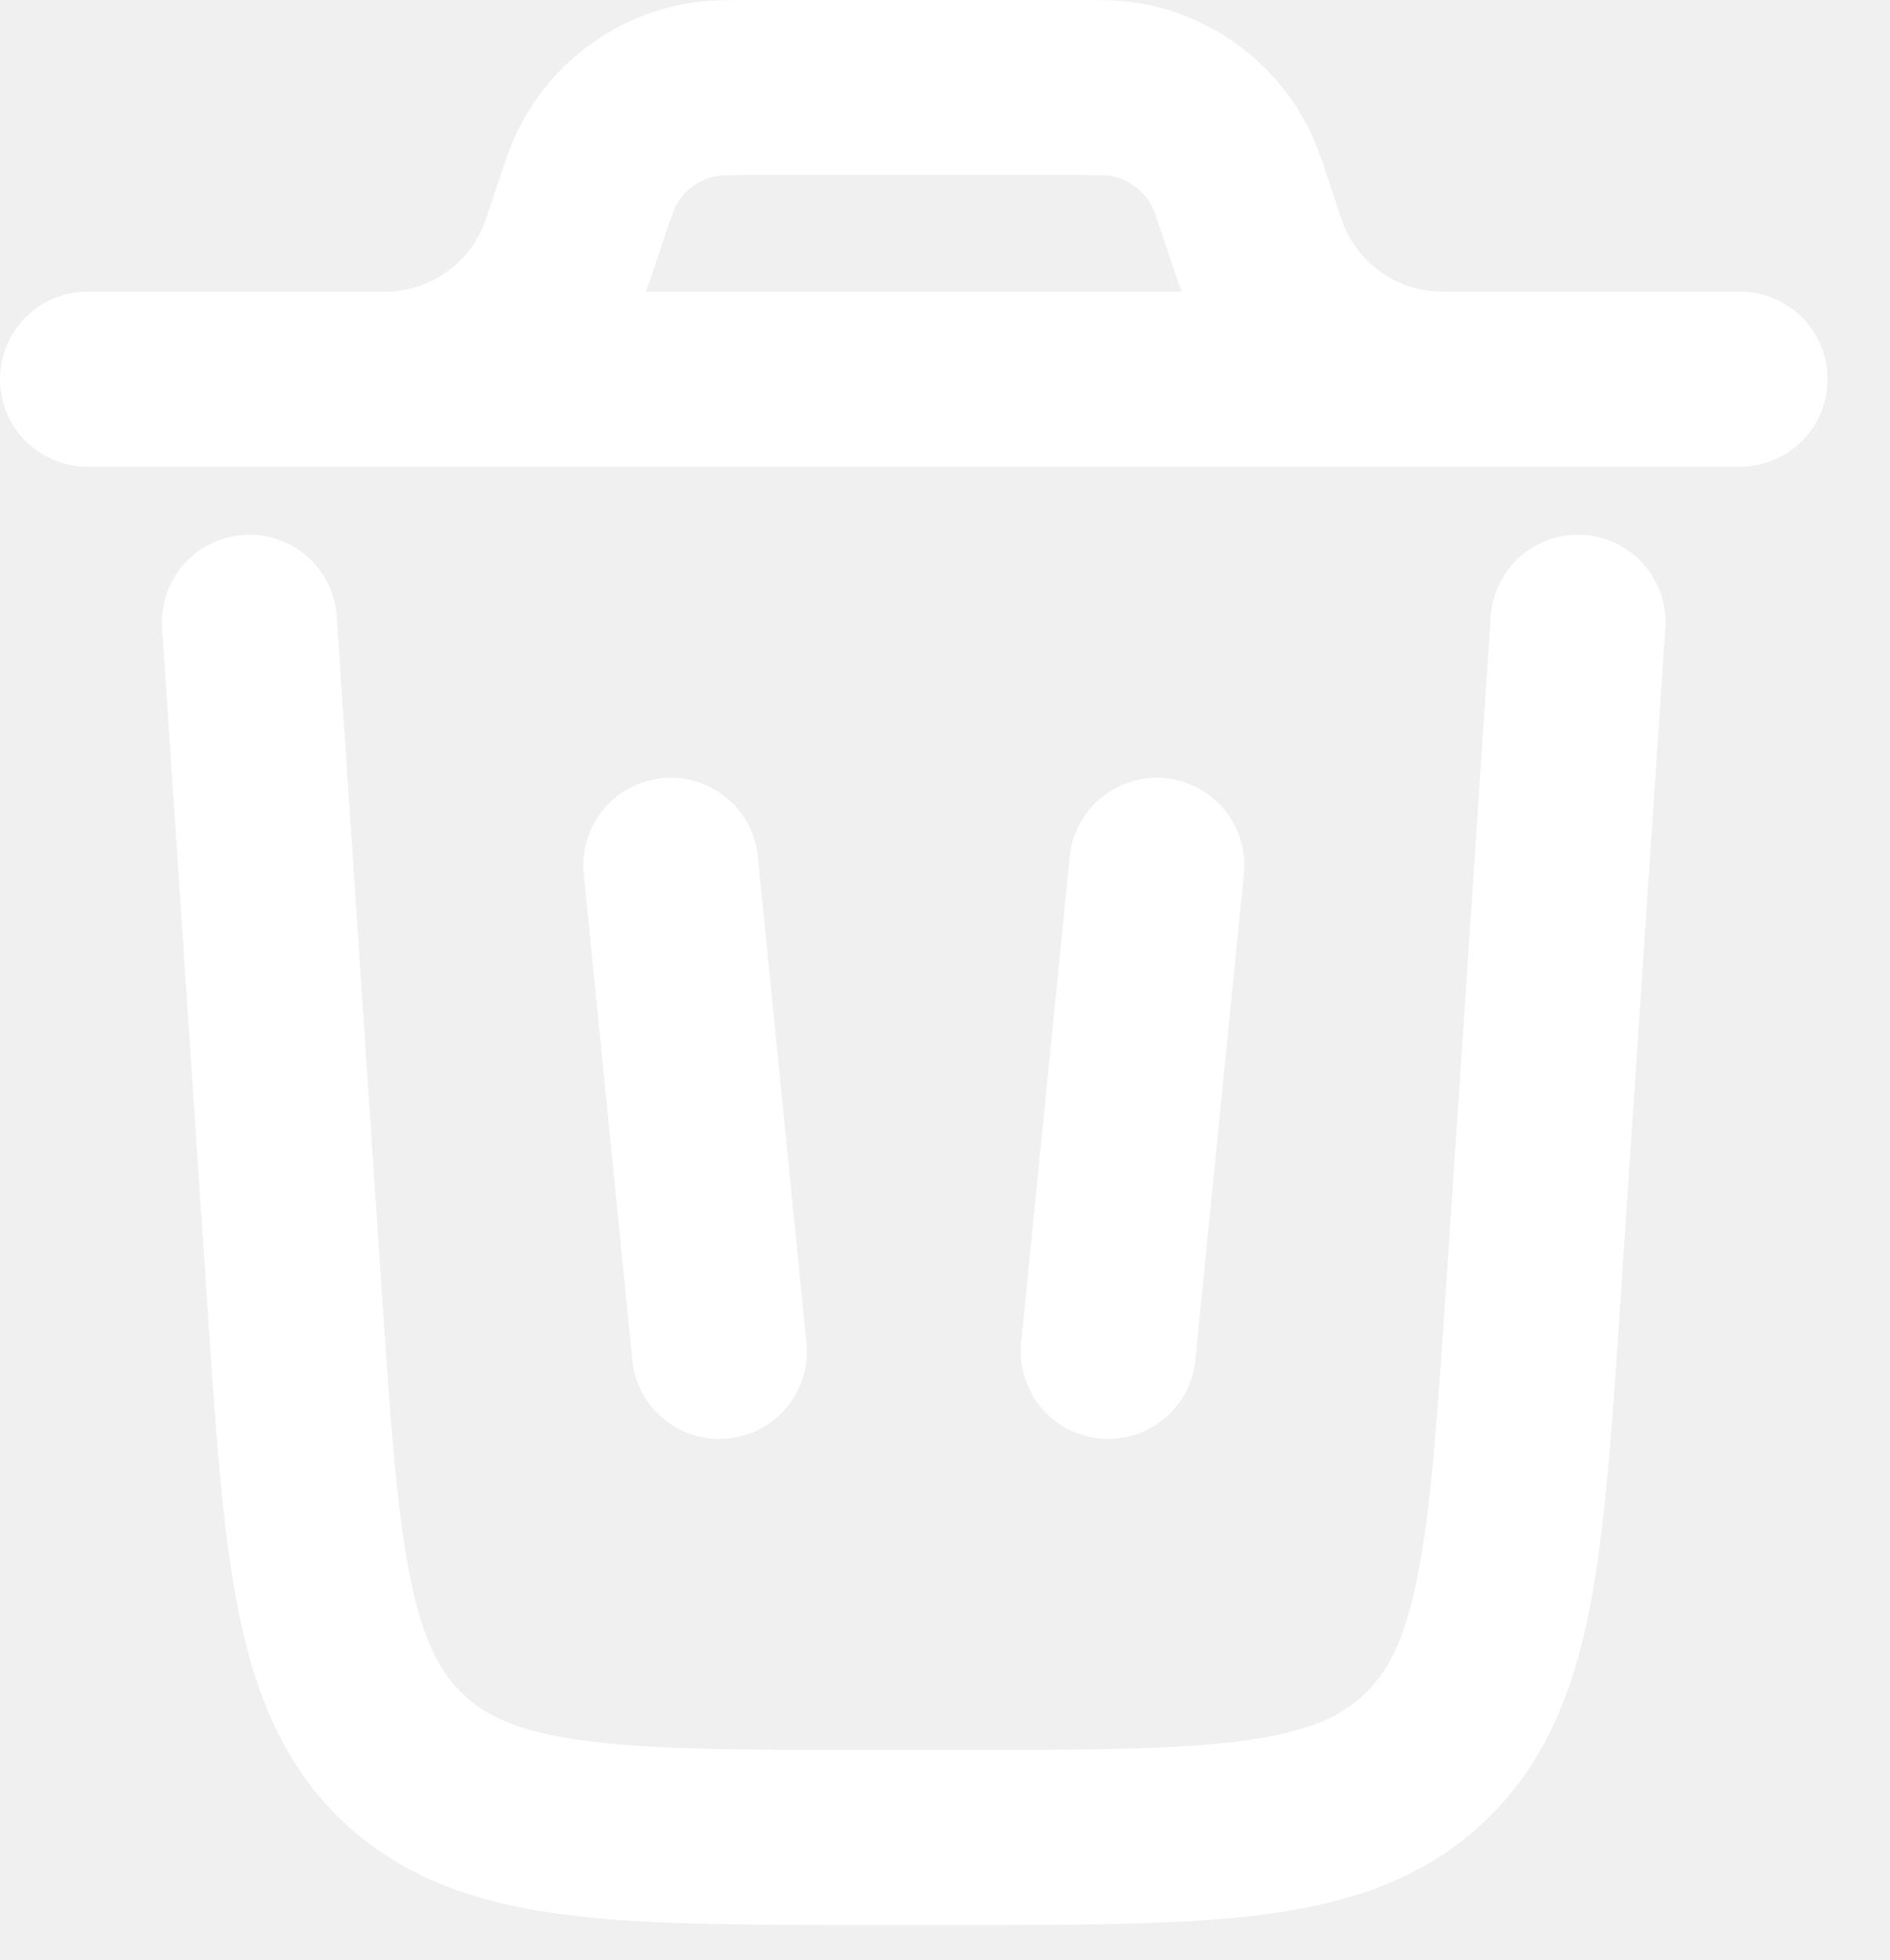
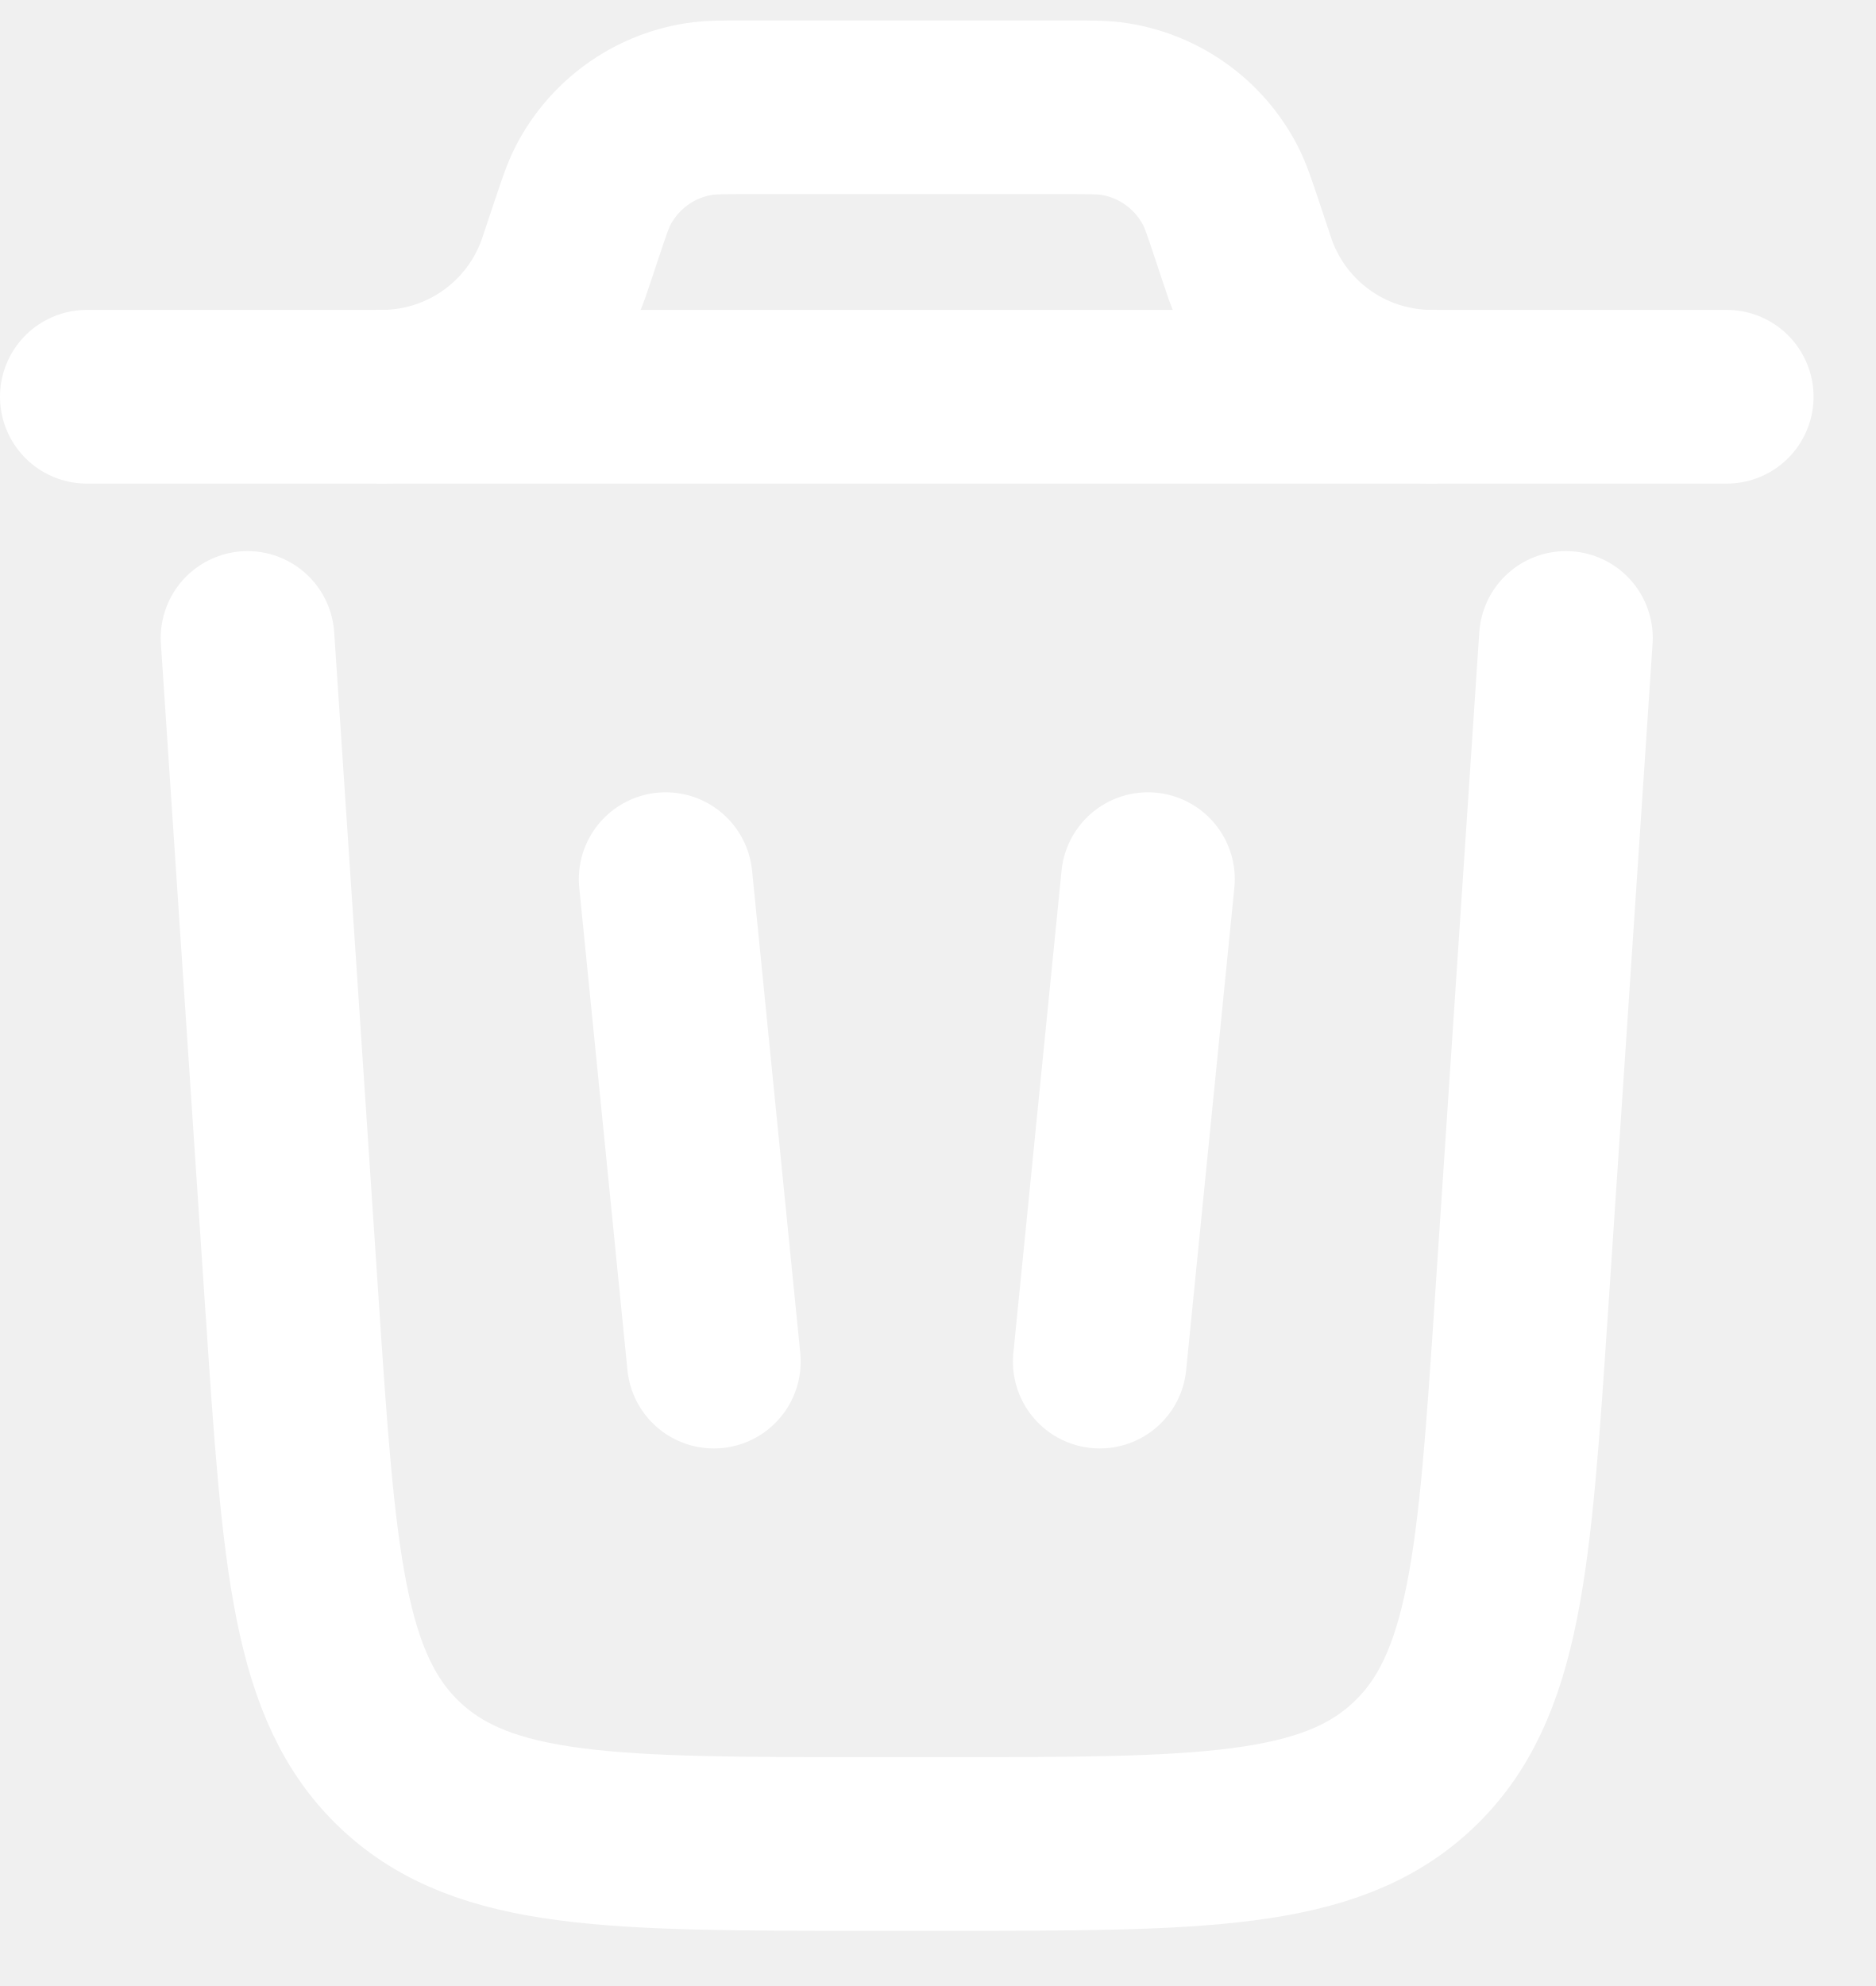
- <svg xmlns="http://www.w3.org/2000/svg" width="27" height="28" viewBox="0 0 27 28" fill="none">
+ <svg xmlns="http://www.w3.org/2000/svg" width="17" height="18" viewBox="0 0 27 28" fill="none">
  <path d="M24.861 5.417H1.25" stroke="white" stroke-width="2.5" stroke-linecap="round" />
  <path d="M22.546 8.889L21.907 18.471C21.661 22.158 21.538 24.002 20.337 25.126C19.136 26.25 17.288 26.25 13.592 26.25H12.518C8.823 26.25 6.975 26.25 5.773 25.126C4.572 24.002 4.449 22.158 4.203 18.471L3.564 8.889" stroke="white" stroke-width="2.5" stroke-linecap="round" />
  <path d="M9.584 12.361L10.278 19.306" stroke="white" stroke-width="2.5" stroke-linecap="round" />
  <path d="M16.528 12.361L15.834 19.306" stroke="white" stroke-width="2.5" stroke-linecap="round" />
  <path d="M5.416 5.417C5.494 5.417 5.532 5.417 5.568 5.416C6.711 5.387 7.72 4.66 8.109 3.584C8.121 3.551 8.134 3.514 8.158 3.44L8.293 3.036C8.408 2.69 8.466 2.518 8.542 2.371C8.847 1.786 9.41 1.38 10.061 1.276C10.225 1.25 10.407 1.25 10.771 1.25H15.339C15.703 1.25 15.885 1.25 16.049 1.276C16.7 1.38 17.263 1.786 17.568 2.371C17.644 2.518 17.702 2.69 17.817 3.036L17.952 3.44C17.976 3.514 17.988 3.551 18 3.584C18.39 4.66 19.398 5.387 20.542 5.416C20.577 5.417 20.616 5.417 20.694 5.417" stroke="white" stroke-width="2.5" />
</svg>
